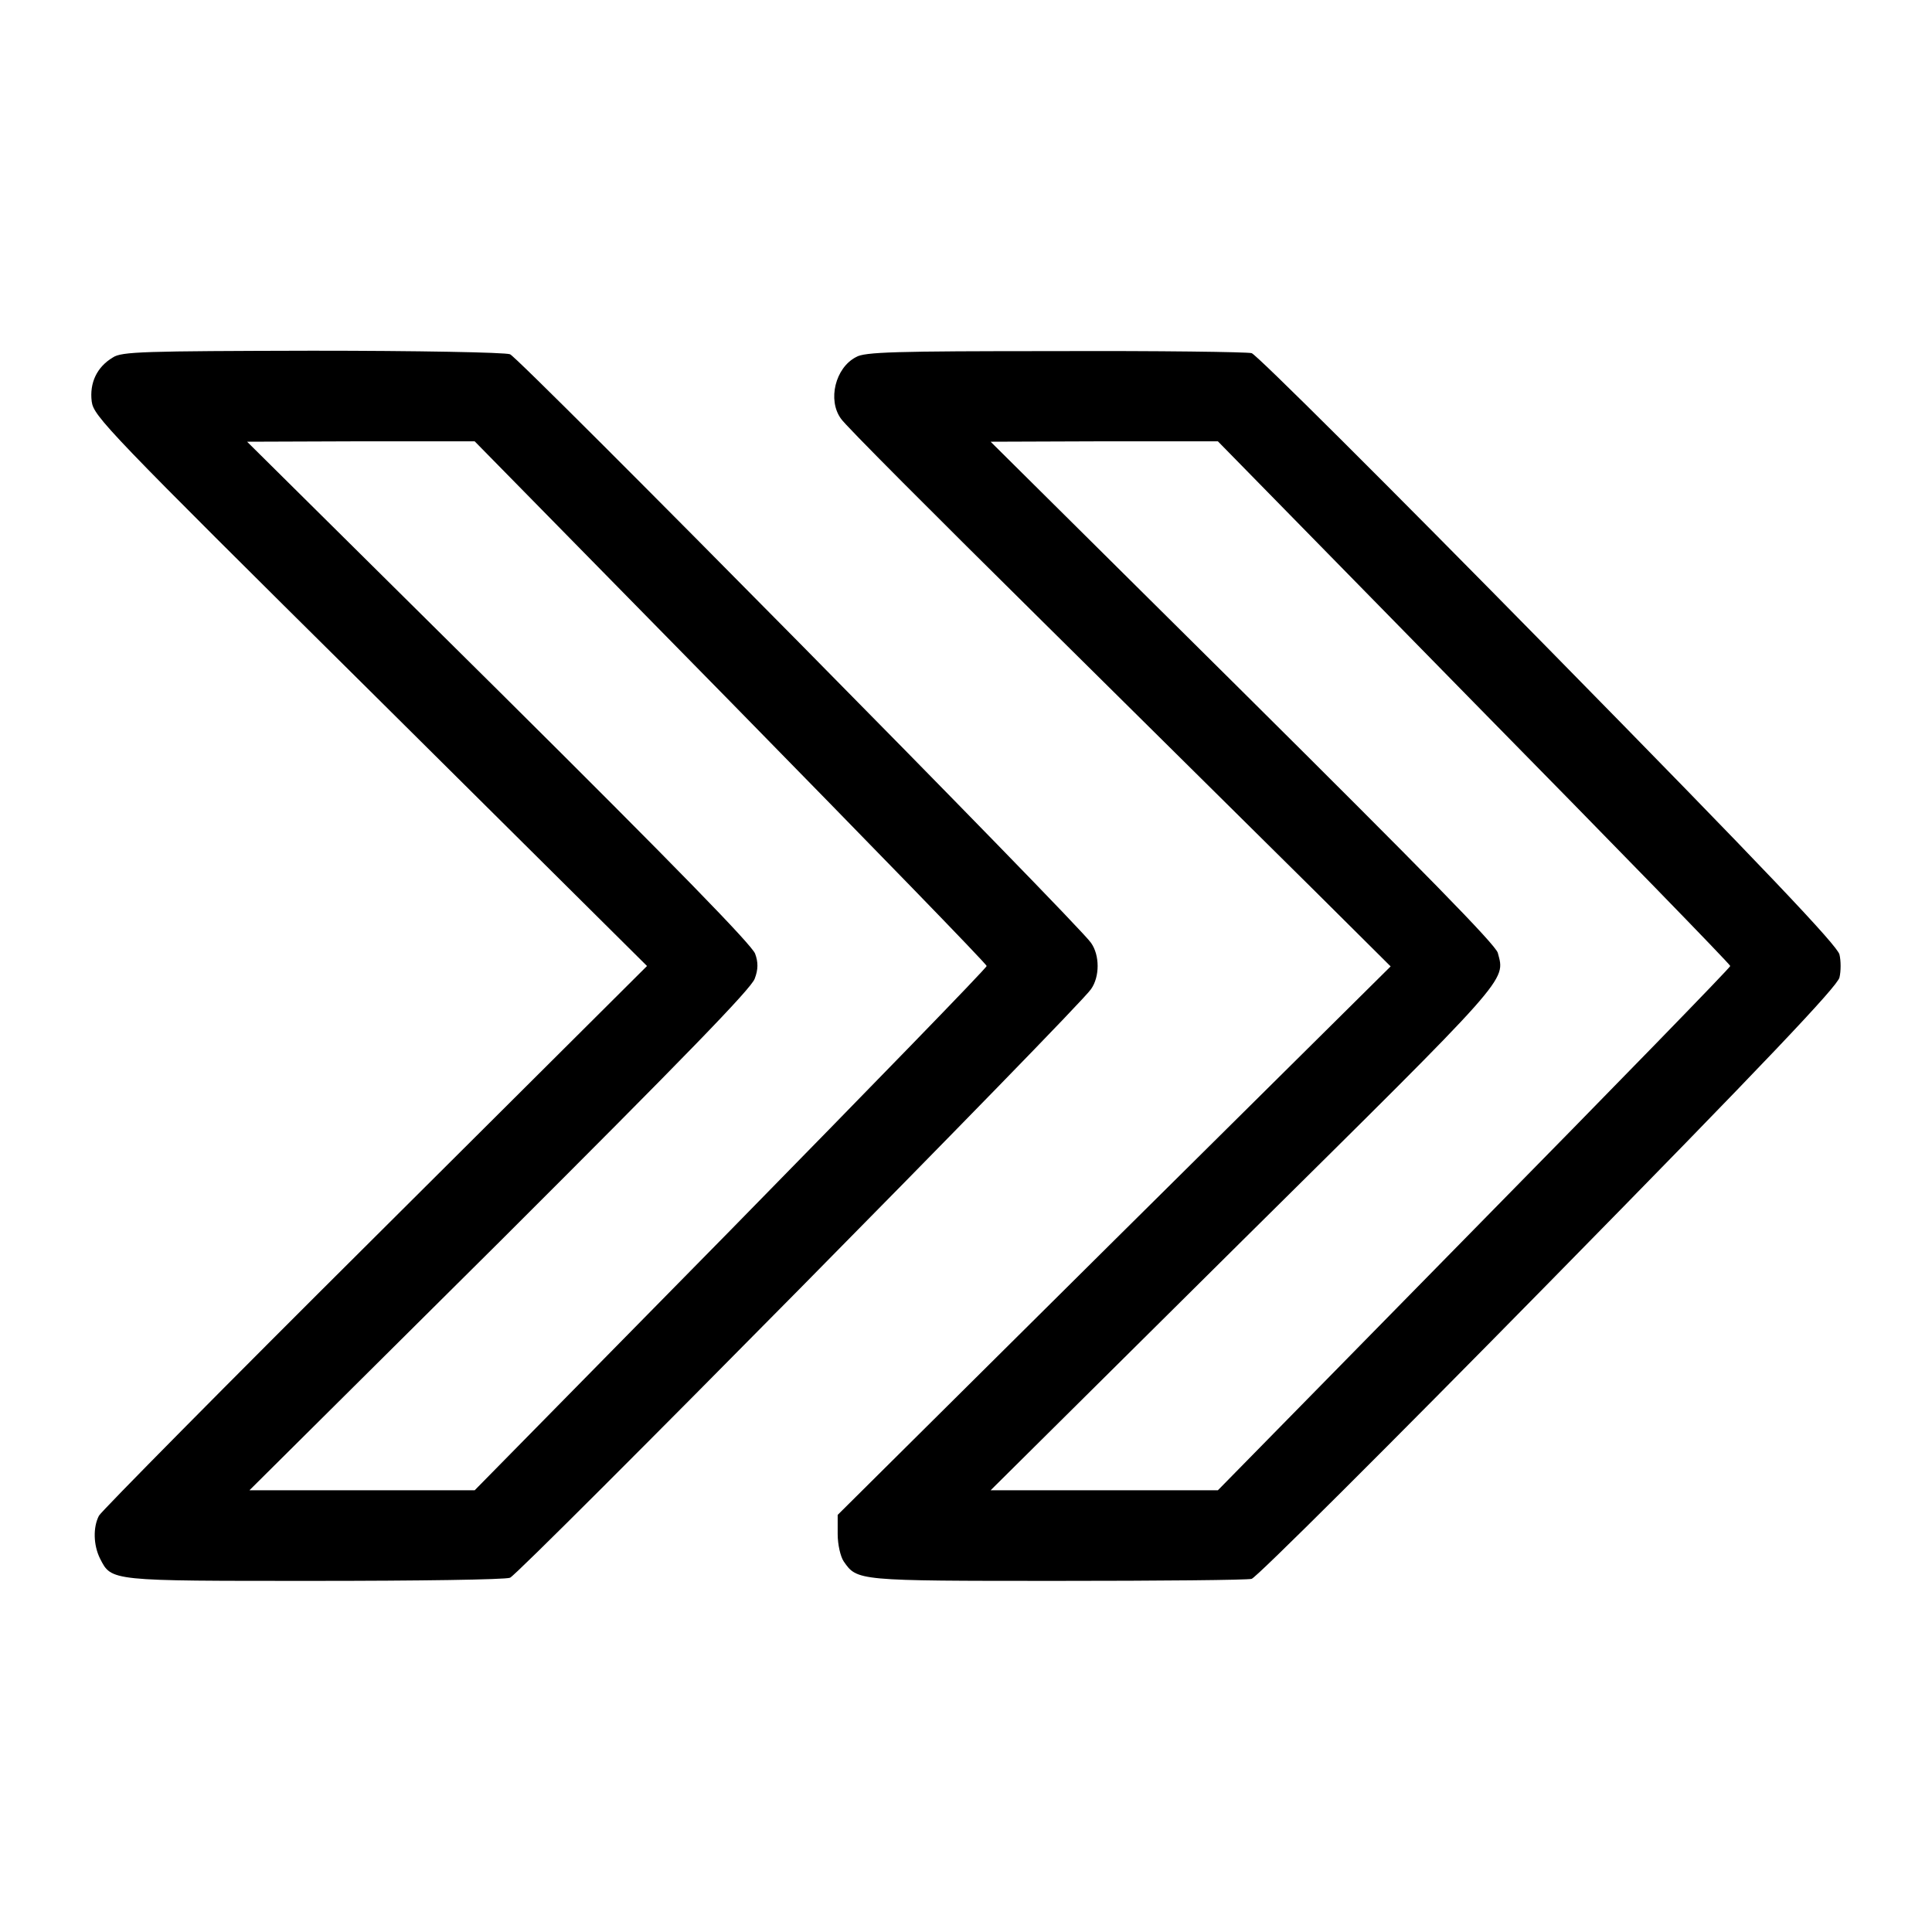
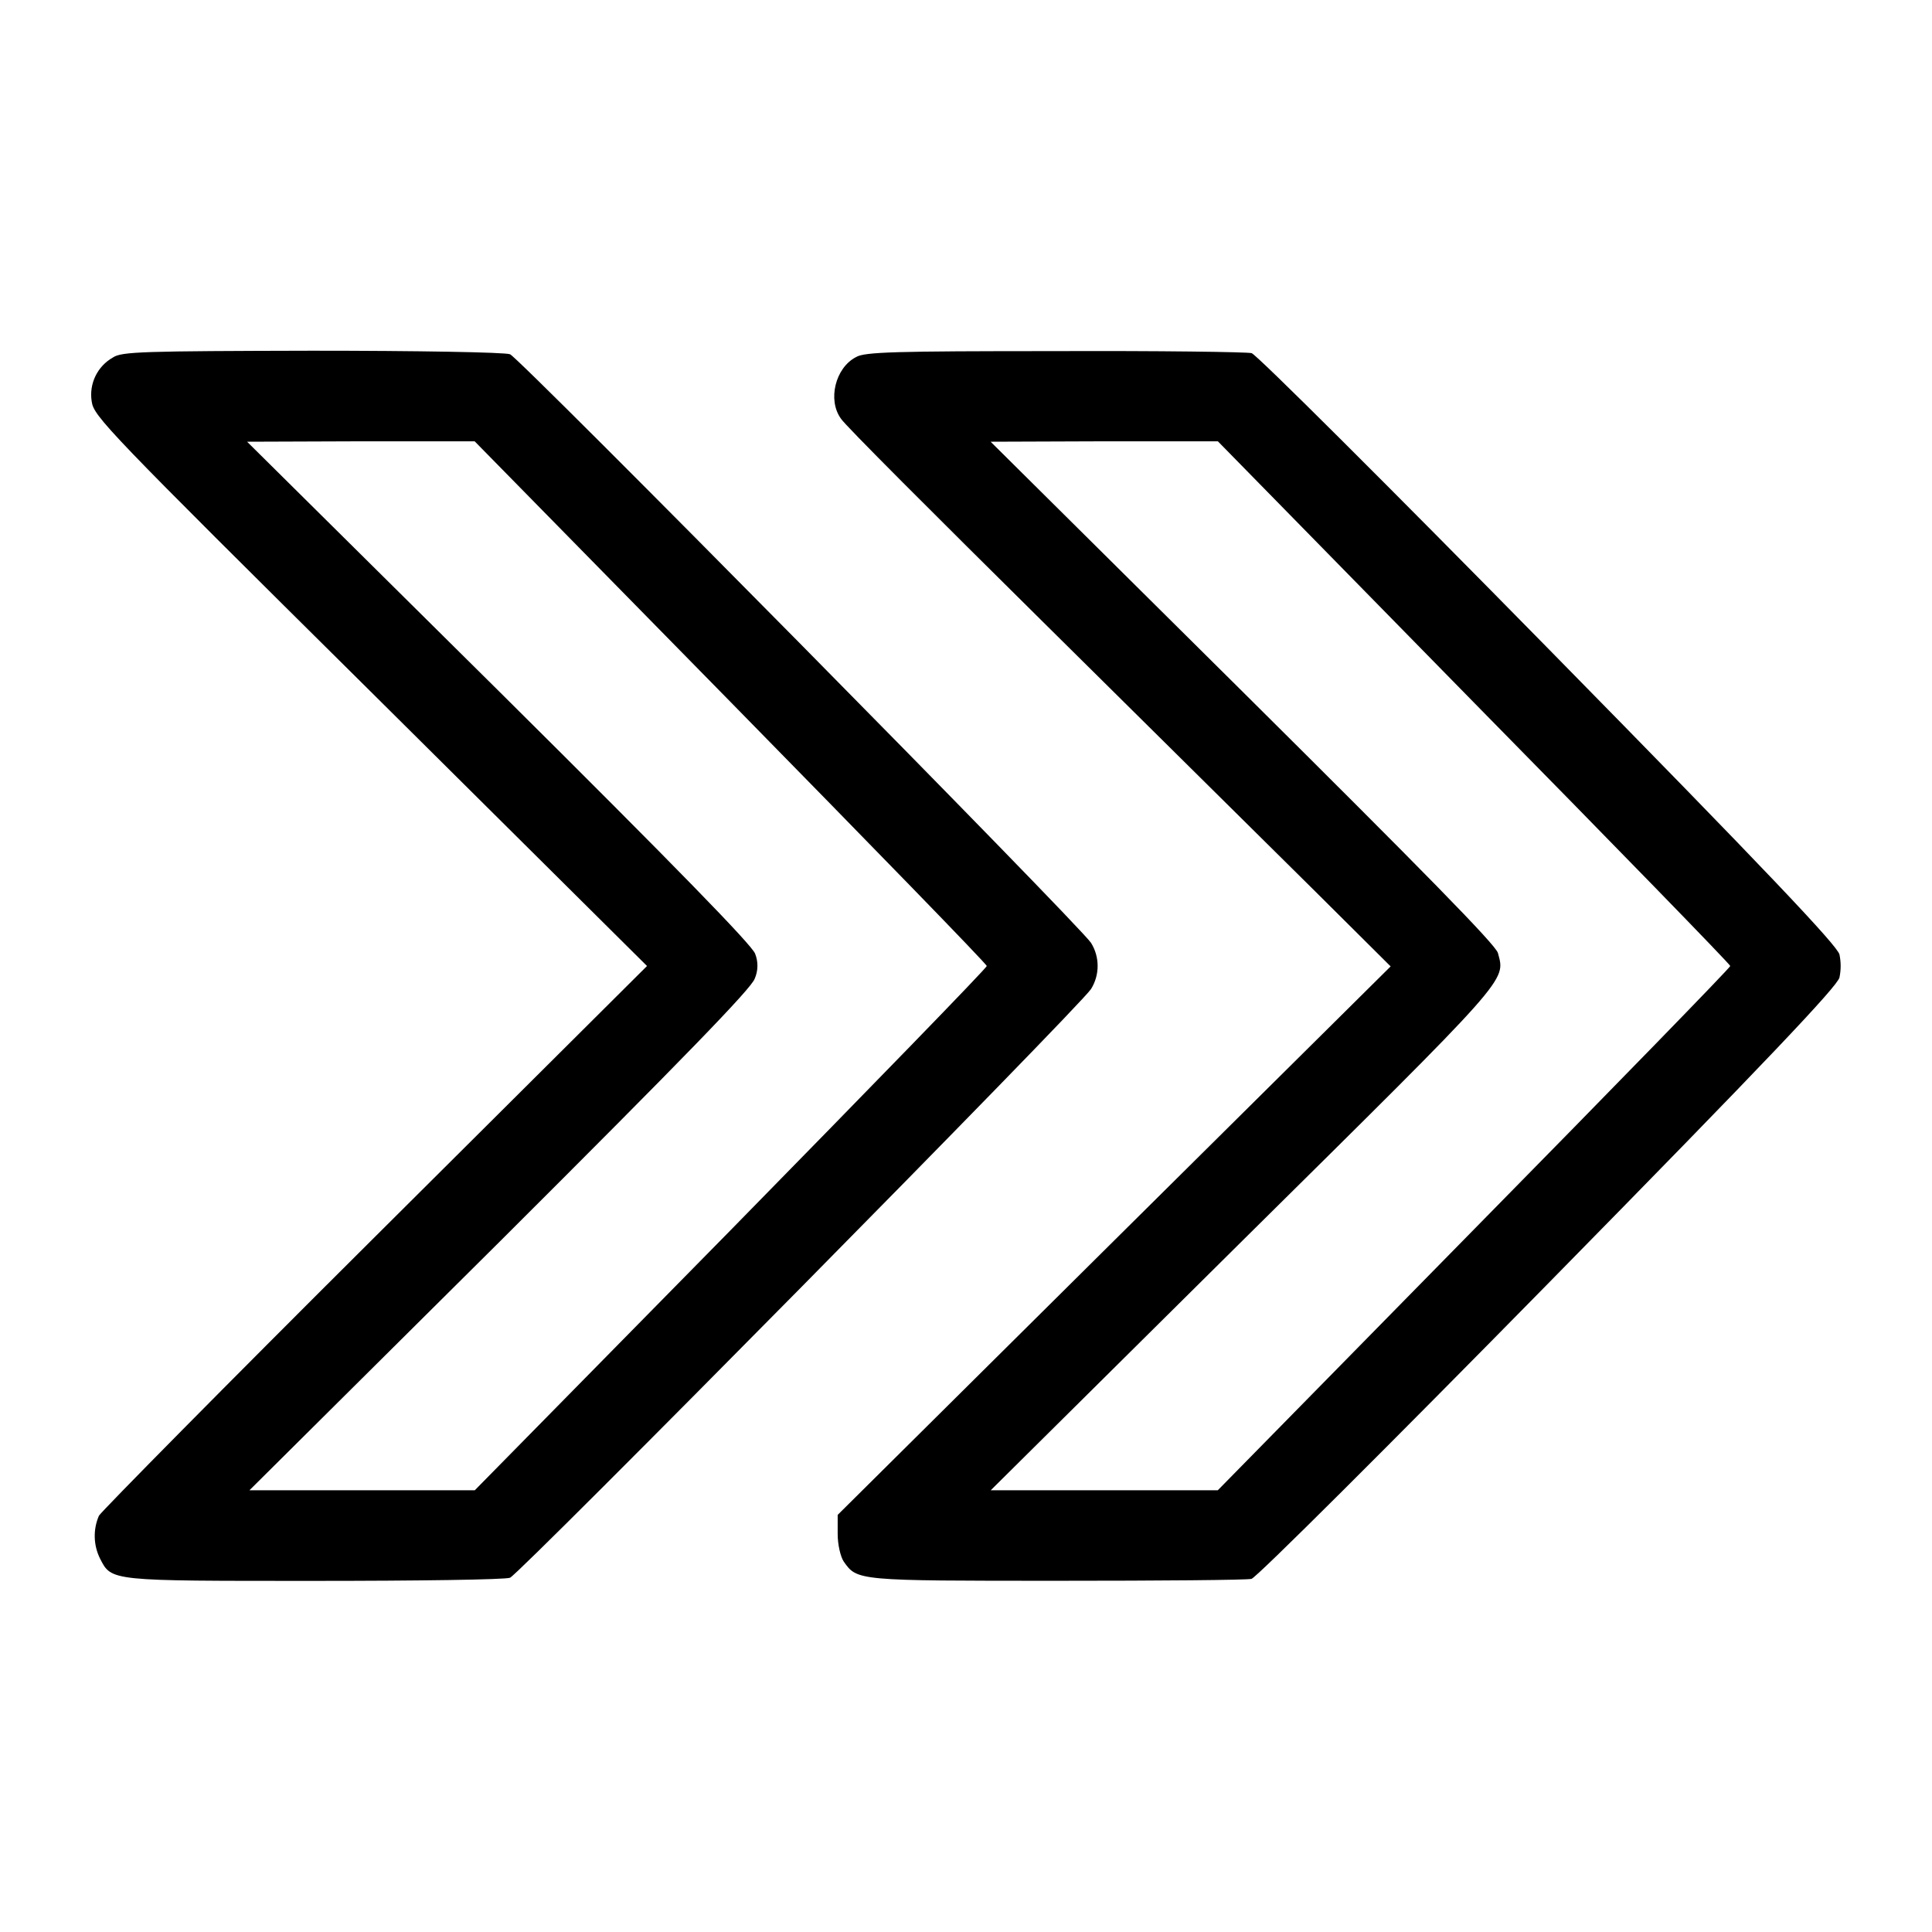
- <svg xmlns="http://www.w3.org/2000/svg" width="19px" height="19px" viewBox="0 0 19 19" version="1.1">
-   <g id="surface1">
-     <path style=" stroke:none;fill-rule:nonzero;fill:rgb(0%,0%,0%);fill-opacity:1;" d="M 1.109 3.516 C 0.953 3.609 0.879 3.766 0.902 3.949 C 0.922 4.094 1.043 4.223 3.645 6.801 L 6.363 9.5 L 3.688 12.164 C 2.219 13.625 0.996 14.863 0.973 14.906 C 0.914 15.02 0.918 15.195 0.984 15.328 C 1.098 15.551 1.078 15.547 3.094 15.547 C 4.105 15.547 4.969 15.535 5.016 15.516 C 5.109 15.48 10.617 9.902 10.73 9.727 C 10.816 9.605 10.816 9.395 10.73 9.273 C 10.617 9.098 5.109 3.52 5.016 3.484 C 4.969 3.465 4.094 3.449 3.07 3.449 C 1.414 3.453 1.195 3.457 1.109 3.516 Z M 7.188 6.906 C 8.57 8.316 9.703 9.48 9.703 9.5 C 9.703 9.52 8.57 10.684 7.188 12.094 L 4.668 14.656 L 2.453 14.656 L 4.918 12.207 C 6.723 10.406 7.391 9.719 7.422 9.625 C 7.457 9.535 7.457 9.461 7.426 9.379 C 7.398 9.297 6.645 8.523 4.91 6.801 L 2.43 4.344 L 3.551 4.34 L 4.668 4.34 Z M 7.188 6.906 " />
-     <path style=" stroke:none;fill-rule:nonzero;fill:rgb(0%,0%,0%);fill-opacity:1;" d="M 8.418 3.512 C 8.215 3.617 8.137 3.934 8.27 4.117 C 8.301 4.172 9.199 5.07 10.262 6.121 C 11.32 7.168 12.523 8.359 12.934 8.766 L 13.676 9.504 L 10.953 12.203 L 8.238 14.898 L 8.238 15.086 C 8.238 15.191 8.266 15.309 8.297 15.355 C 8.43 15.547 8.426 15.547 10.398 15.547 C 11.402 15.547 12.266 15.539 12.309 15.527 C 12.355 15.516 13.668 14.207 15.23 12.617 C 17.383 10.426 18.07 9.699 18.09 9.613 C 18.105 9.551 18.105 9.449 18.09 9.387 C 18.07 9.301 17.383 8.574 15.23 6.383 C 13.668 4.793 12.355 3.484 12.309 3.473 C 12.266 3.461 11.391 3.449 10.371 3.453 C 8.801 3.453 8.5 3.461 8.418 3.512 Z M 14.496 6.91 C 15.883 8.32 17.016 9.484 17.016 9.5 C 17.016 9.516 15.883 10.68 14.496 12.09 L 11.977 14.656 L 9.742 14.656 L 12.219 12.199 C 14.867 9.578 14.805 9.652 14.73 9.371 C 14.707 9.289 13.996 8.566 12.219 6.801 L 9.742 4.344 L 10.859 4.34 L 11.977 4.34 Z M 14.496 6.91 " />
-   </g>
+ <svg xmlns="http://www.w3.org/2000/svg" width="19" height="19">
+   <path d="M1.11 3.516a.42.42 0 0 0-.208.433c.02.145.141.274 2.743 2.852L6.363 9.5l-2.676 2.664c-1.468 1.461-2.69 2.7-2.714 2.742a.5.5 0 0 0 .011.422c.114.223.094.219 2.11.219 1.011 0 1.875-.012 1.922-.031.093-.036 5.601-5.614 5.714-5.79a.43.43 0 0 0 0-.453c-.113-.175-5.62-5.753-5.714-5.789-.047-.02-.922-.035-1.946-.035-1.656.004-1.875.008-1.96.067Zm6.077 3.39C8.57 8.316 9.704 9.48 9.704 9.5c0 .02-1.133 1.184-2.515 2.594l-2.52 2.562H2.453l2.465-2.449c1.805-1.8 2.473-2.488 2.504-2.582a.317.317 0 0 0 .004-.246c-.028-.082-.781-.856-2.516-2.578L2.43 4.344l1.12-.004h1.118Zm0 0" style="stroke:none;fill-rule:nonzero;fill:#000;fill-opacity:1" />
+   <path d="M8.418 3.512c-.203.105-.281.422-.148.605.03.055.93.953 1.992 2.004l2.672 2.645.742.738-2.723 2.7-2.715 2.694v.188c0 .105.028.223.059.27.133.19.129.19 2.101.19 1.004 0 1.868-.007 1.91-.019.047-.011 1.36-1.32 2.922-2.91 2.153-2.191 2.84-2.918 2.86-3.004a.553.553 0 0 0 0-.226c-.02-.086-.707-.813-2.86-3.004-1.562-1.59-2.875-2.899-2.921-2.91-.043-.012-.918-.024-1.938-.02-1.57 0-1.871.008-1.953.059Zm6.078 3.398c1.387 1.41 2.52 2.574 2.52 2.59 0 .016-1.133 1.18-2.52 2.59l-2.52 2.566H9.743L12.22 12.2c2.648-2.62 2.586-2.547 2.511-2.828-.023-.082-.734-.805-2.511-2.57L9.742 4.344l1.117-.004h1.118Zm0 0" style="stroke:none;fill-rule:nonzero;fill:#000;fill-opacity:1" />
</svg>
